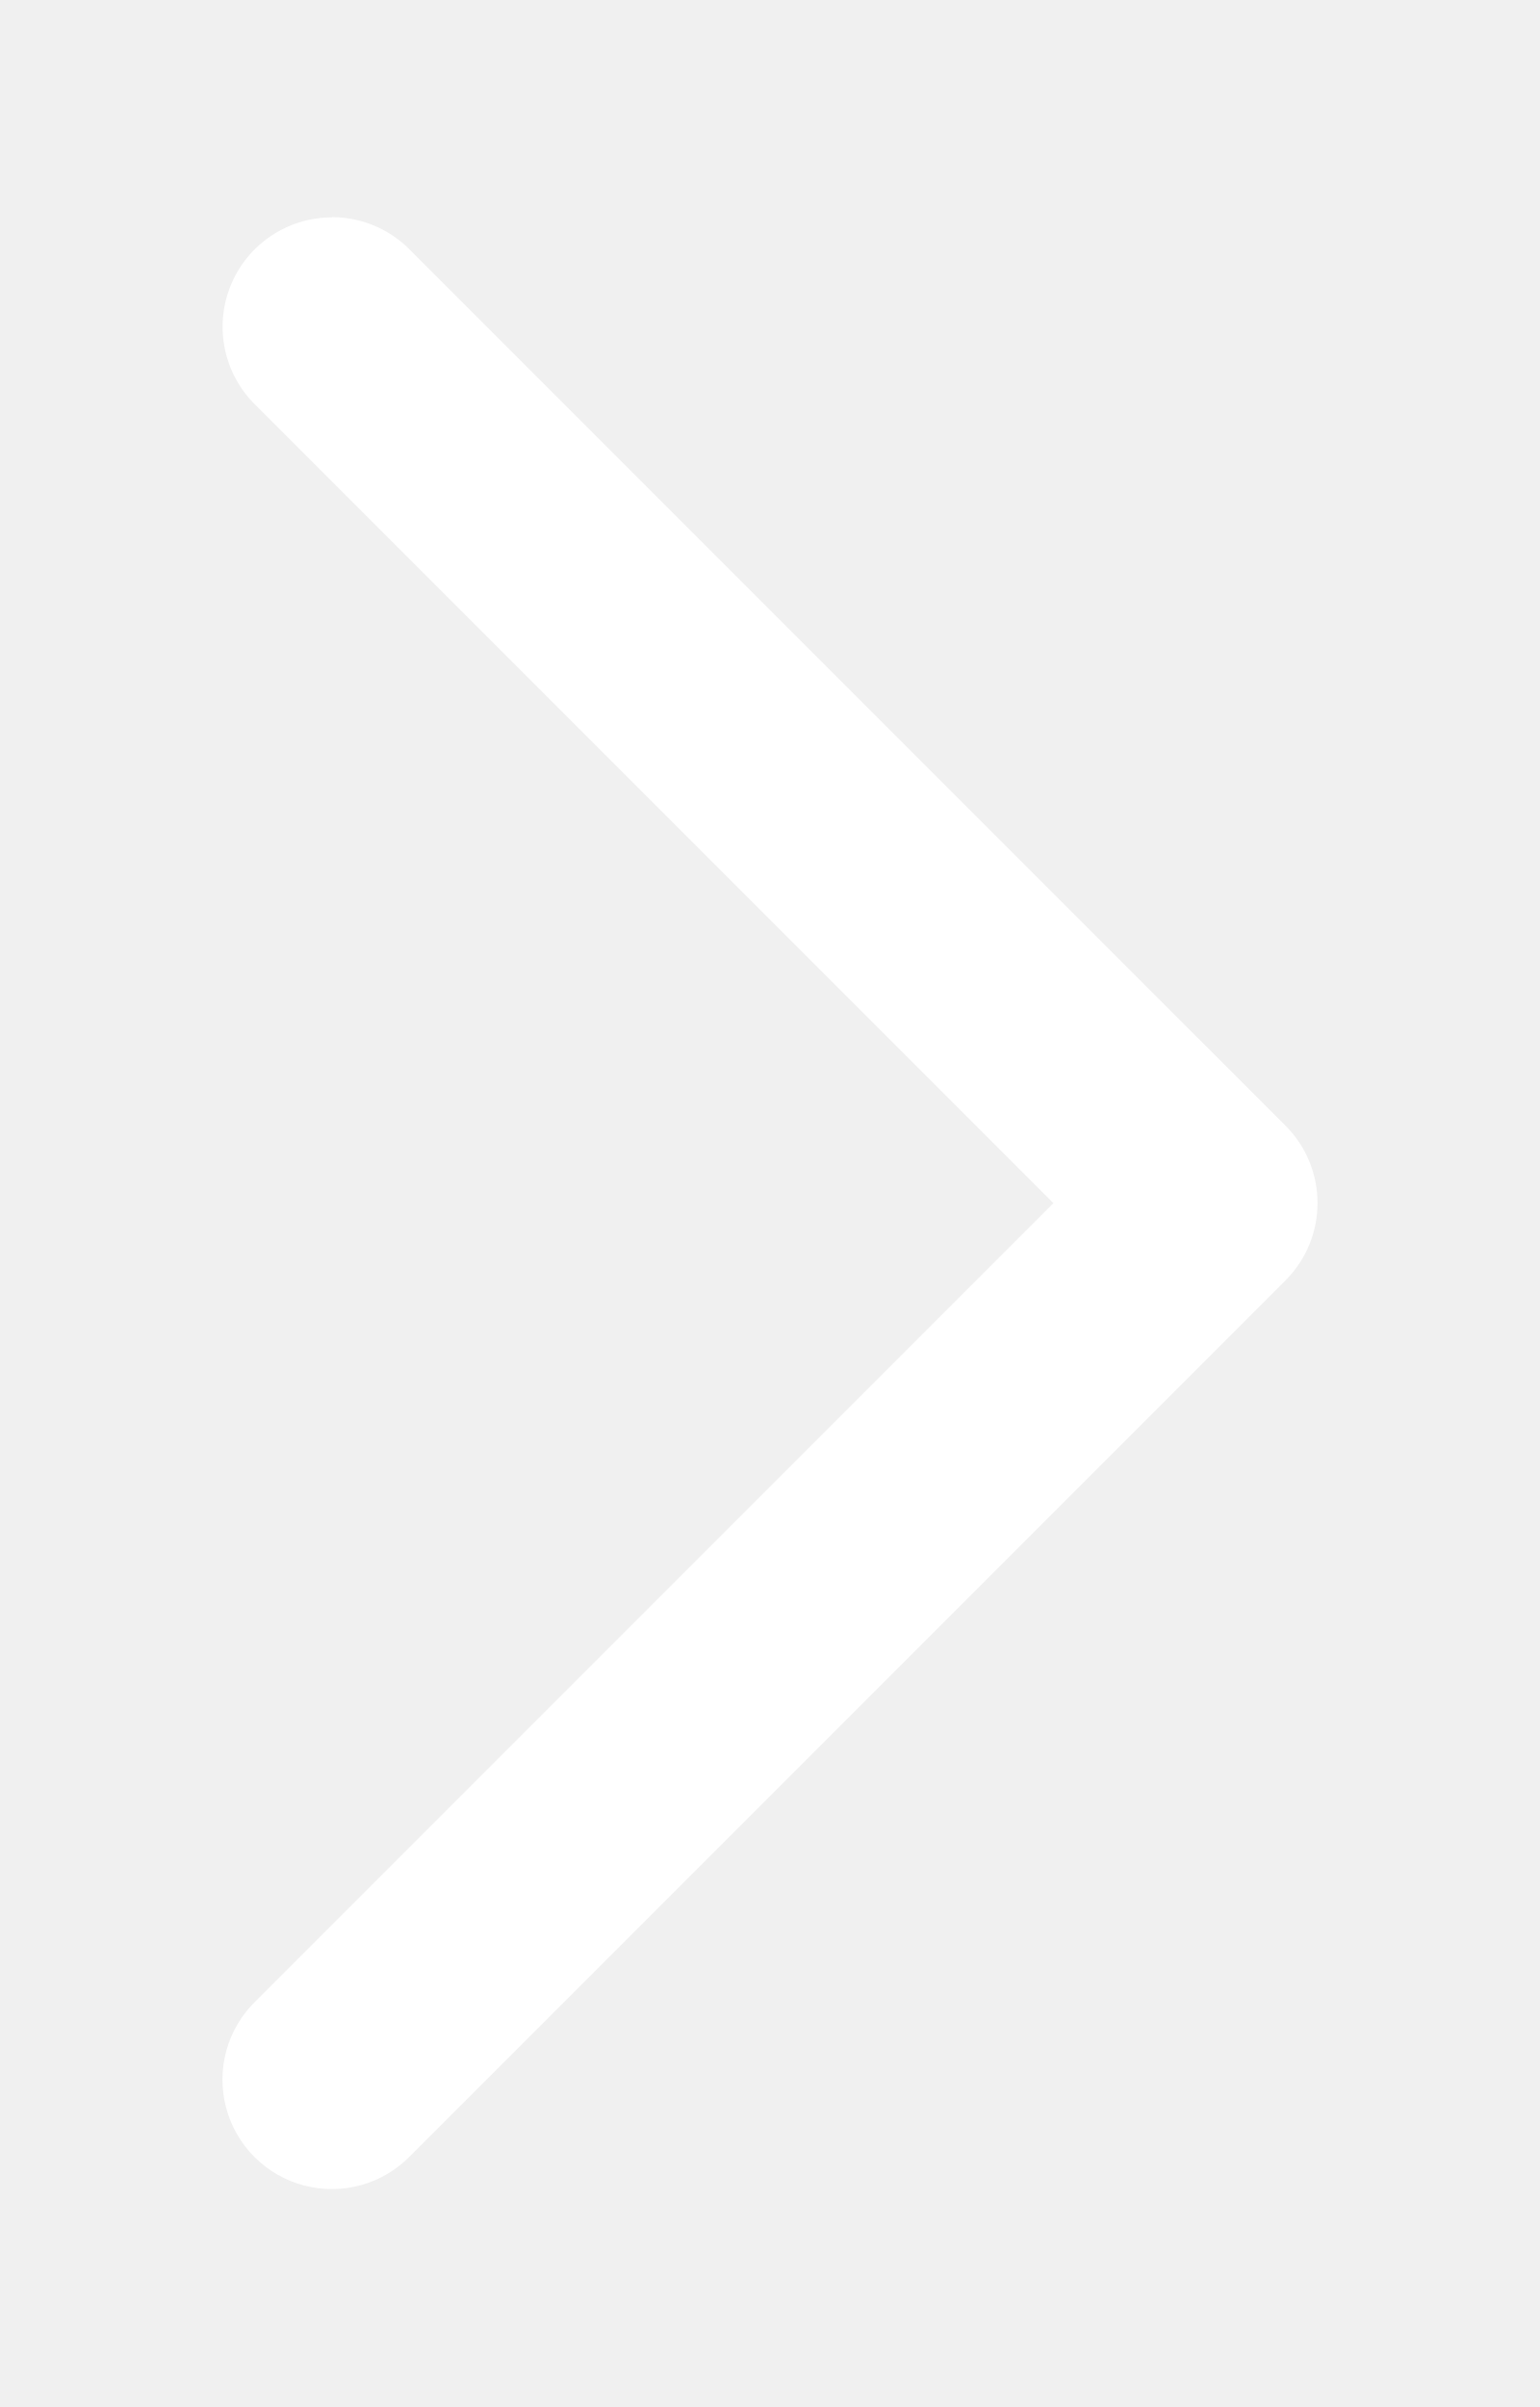
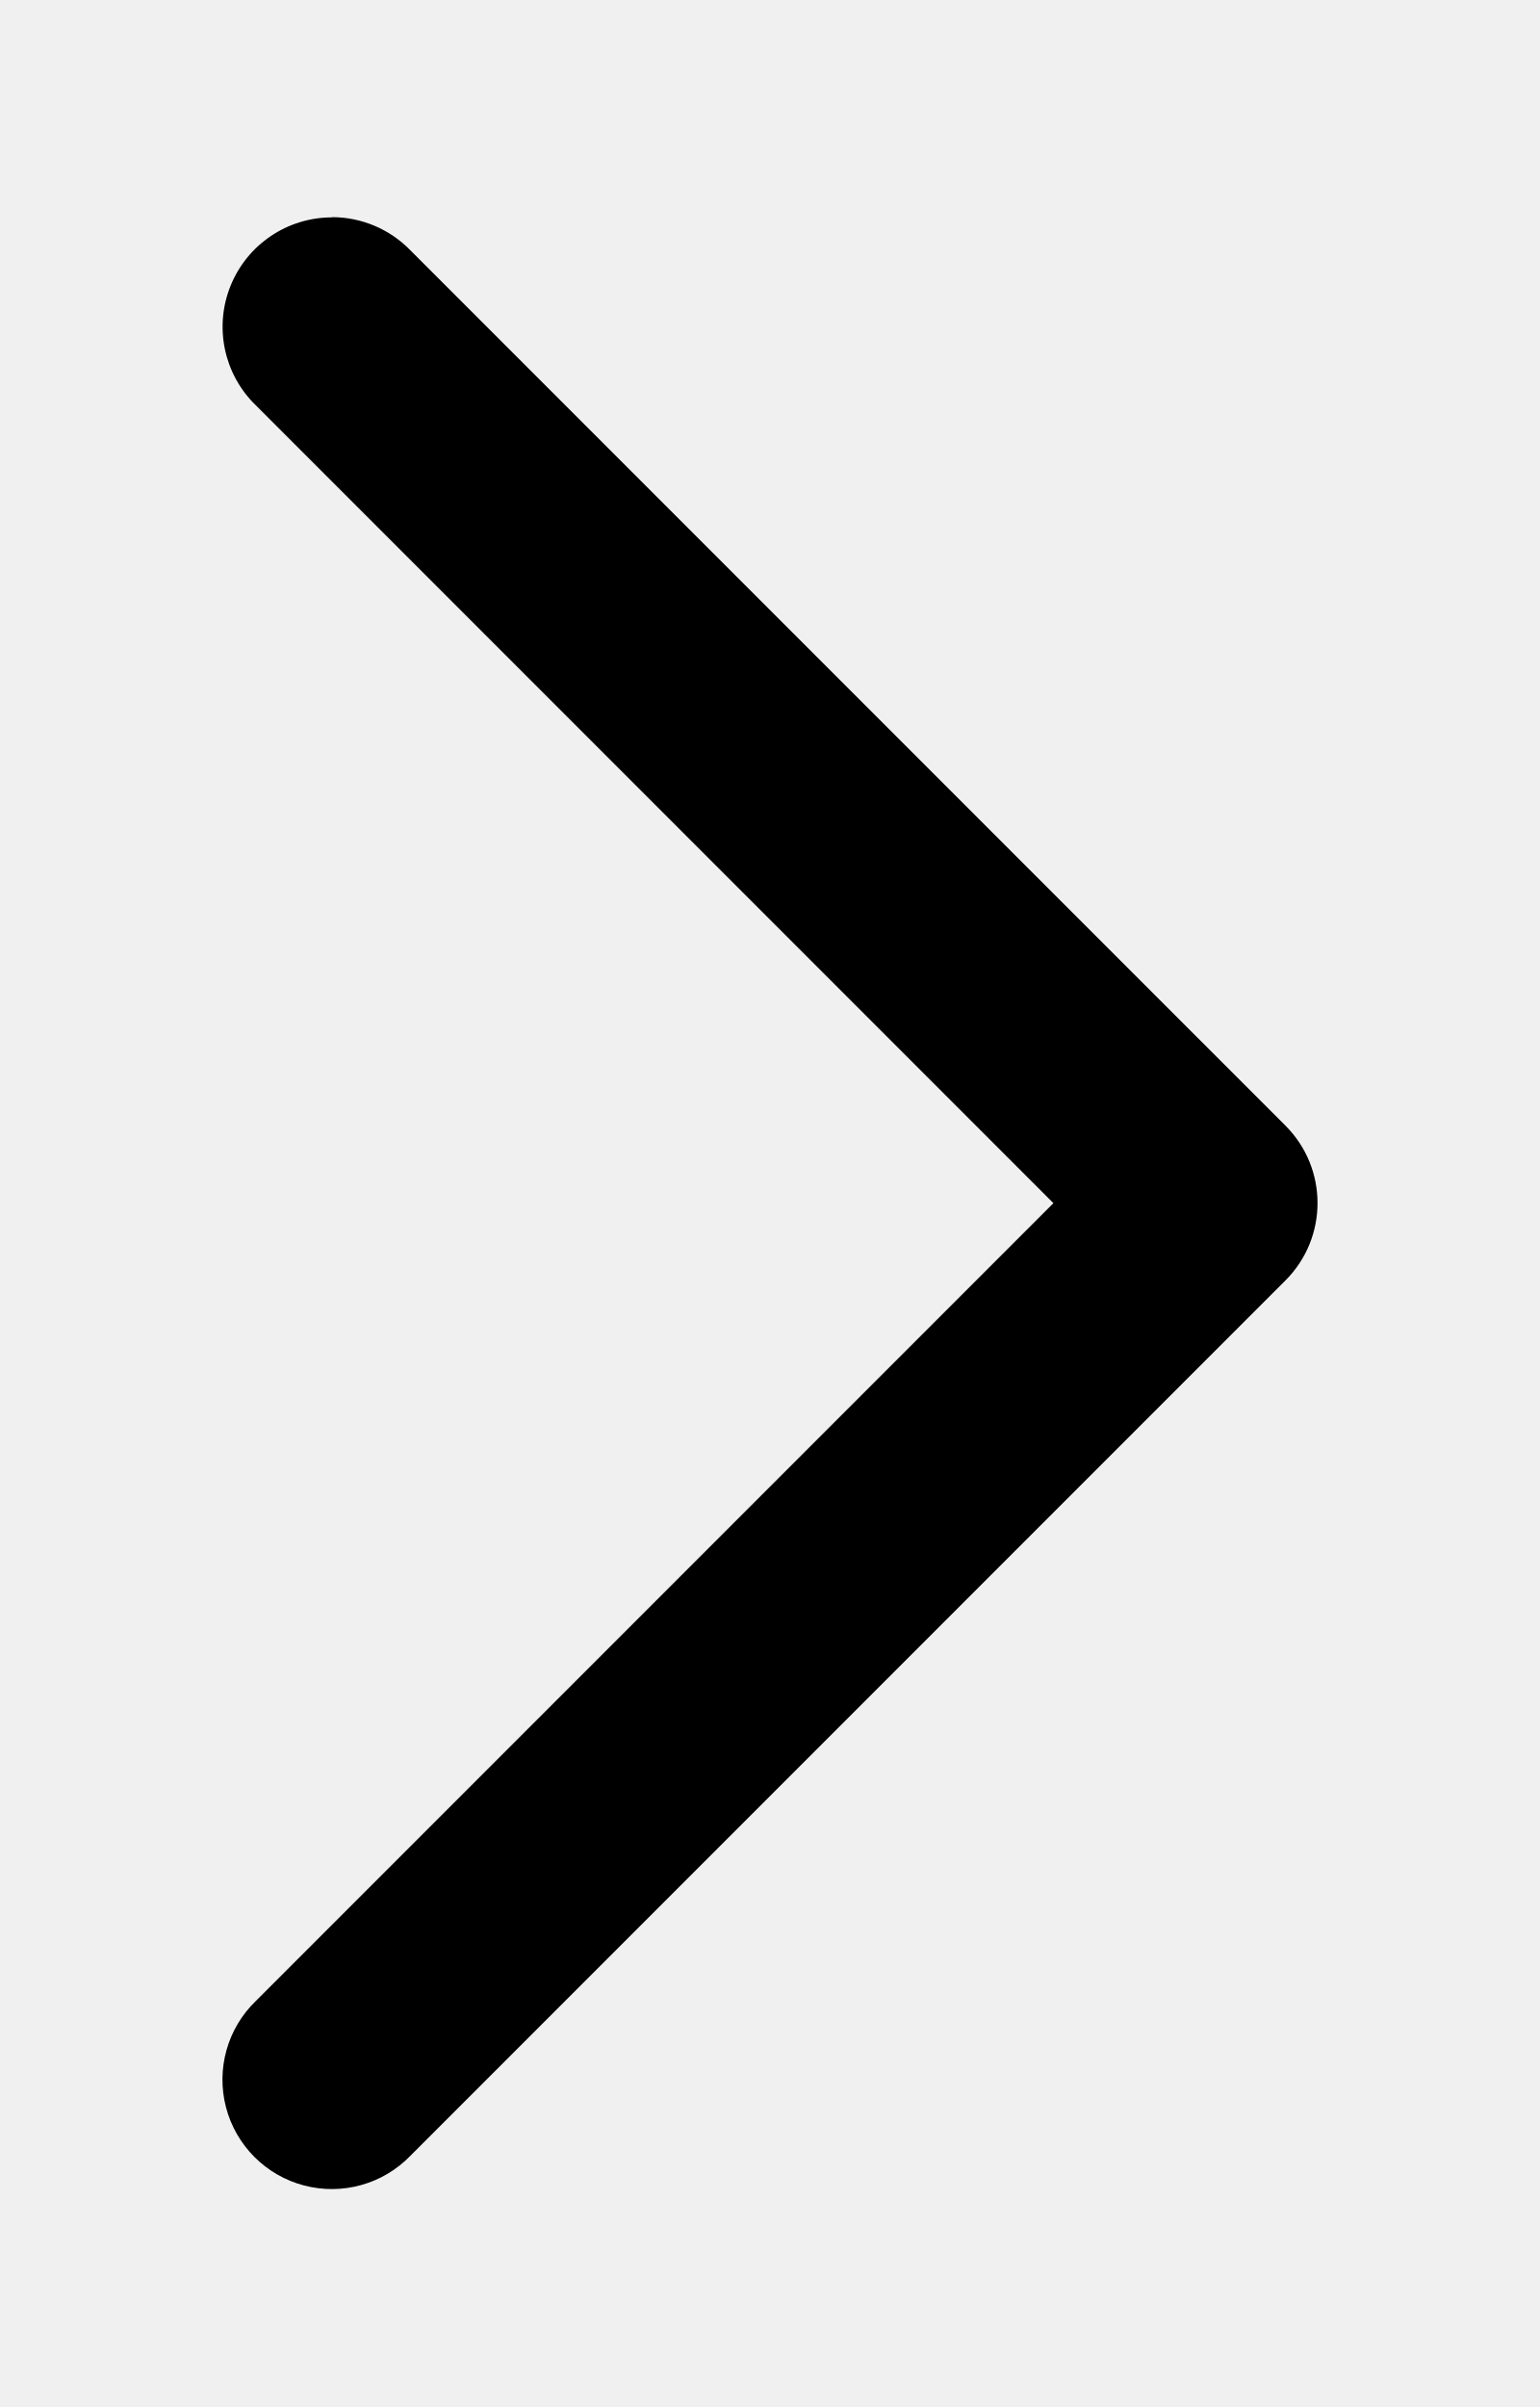
<svg xmlns="http://www.w3.org/2000/svg" height="1em" viewBox="0 0 700 1100" width="0.64em">
-   <g fill="#fff">
+   <g fill="currentColor">
    <path d="m410.494 601.994a.5.5 0 0 0 -.348.859l3.646 3.646-3.646 3.646a.5.5 0 1 0 .707.707l4-4a.5.5 0 0 0 0-.707l-4-4a.5.5 0 0 0 -.359-.152z" transform="matrix(100 0 0 100 -40899.645 -60100.058)" />
  </g>
</svg>
